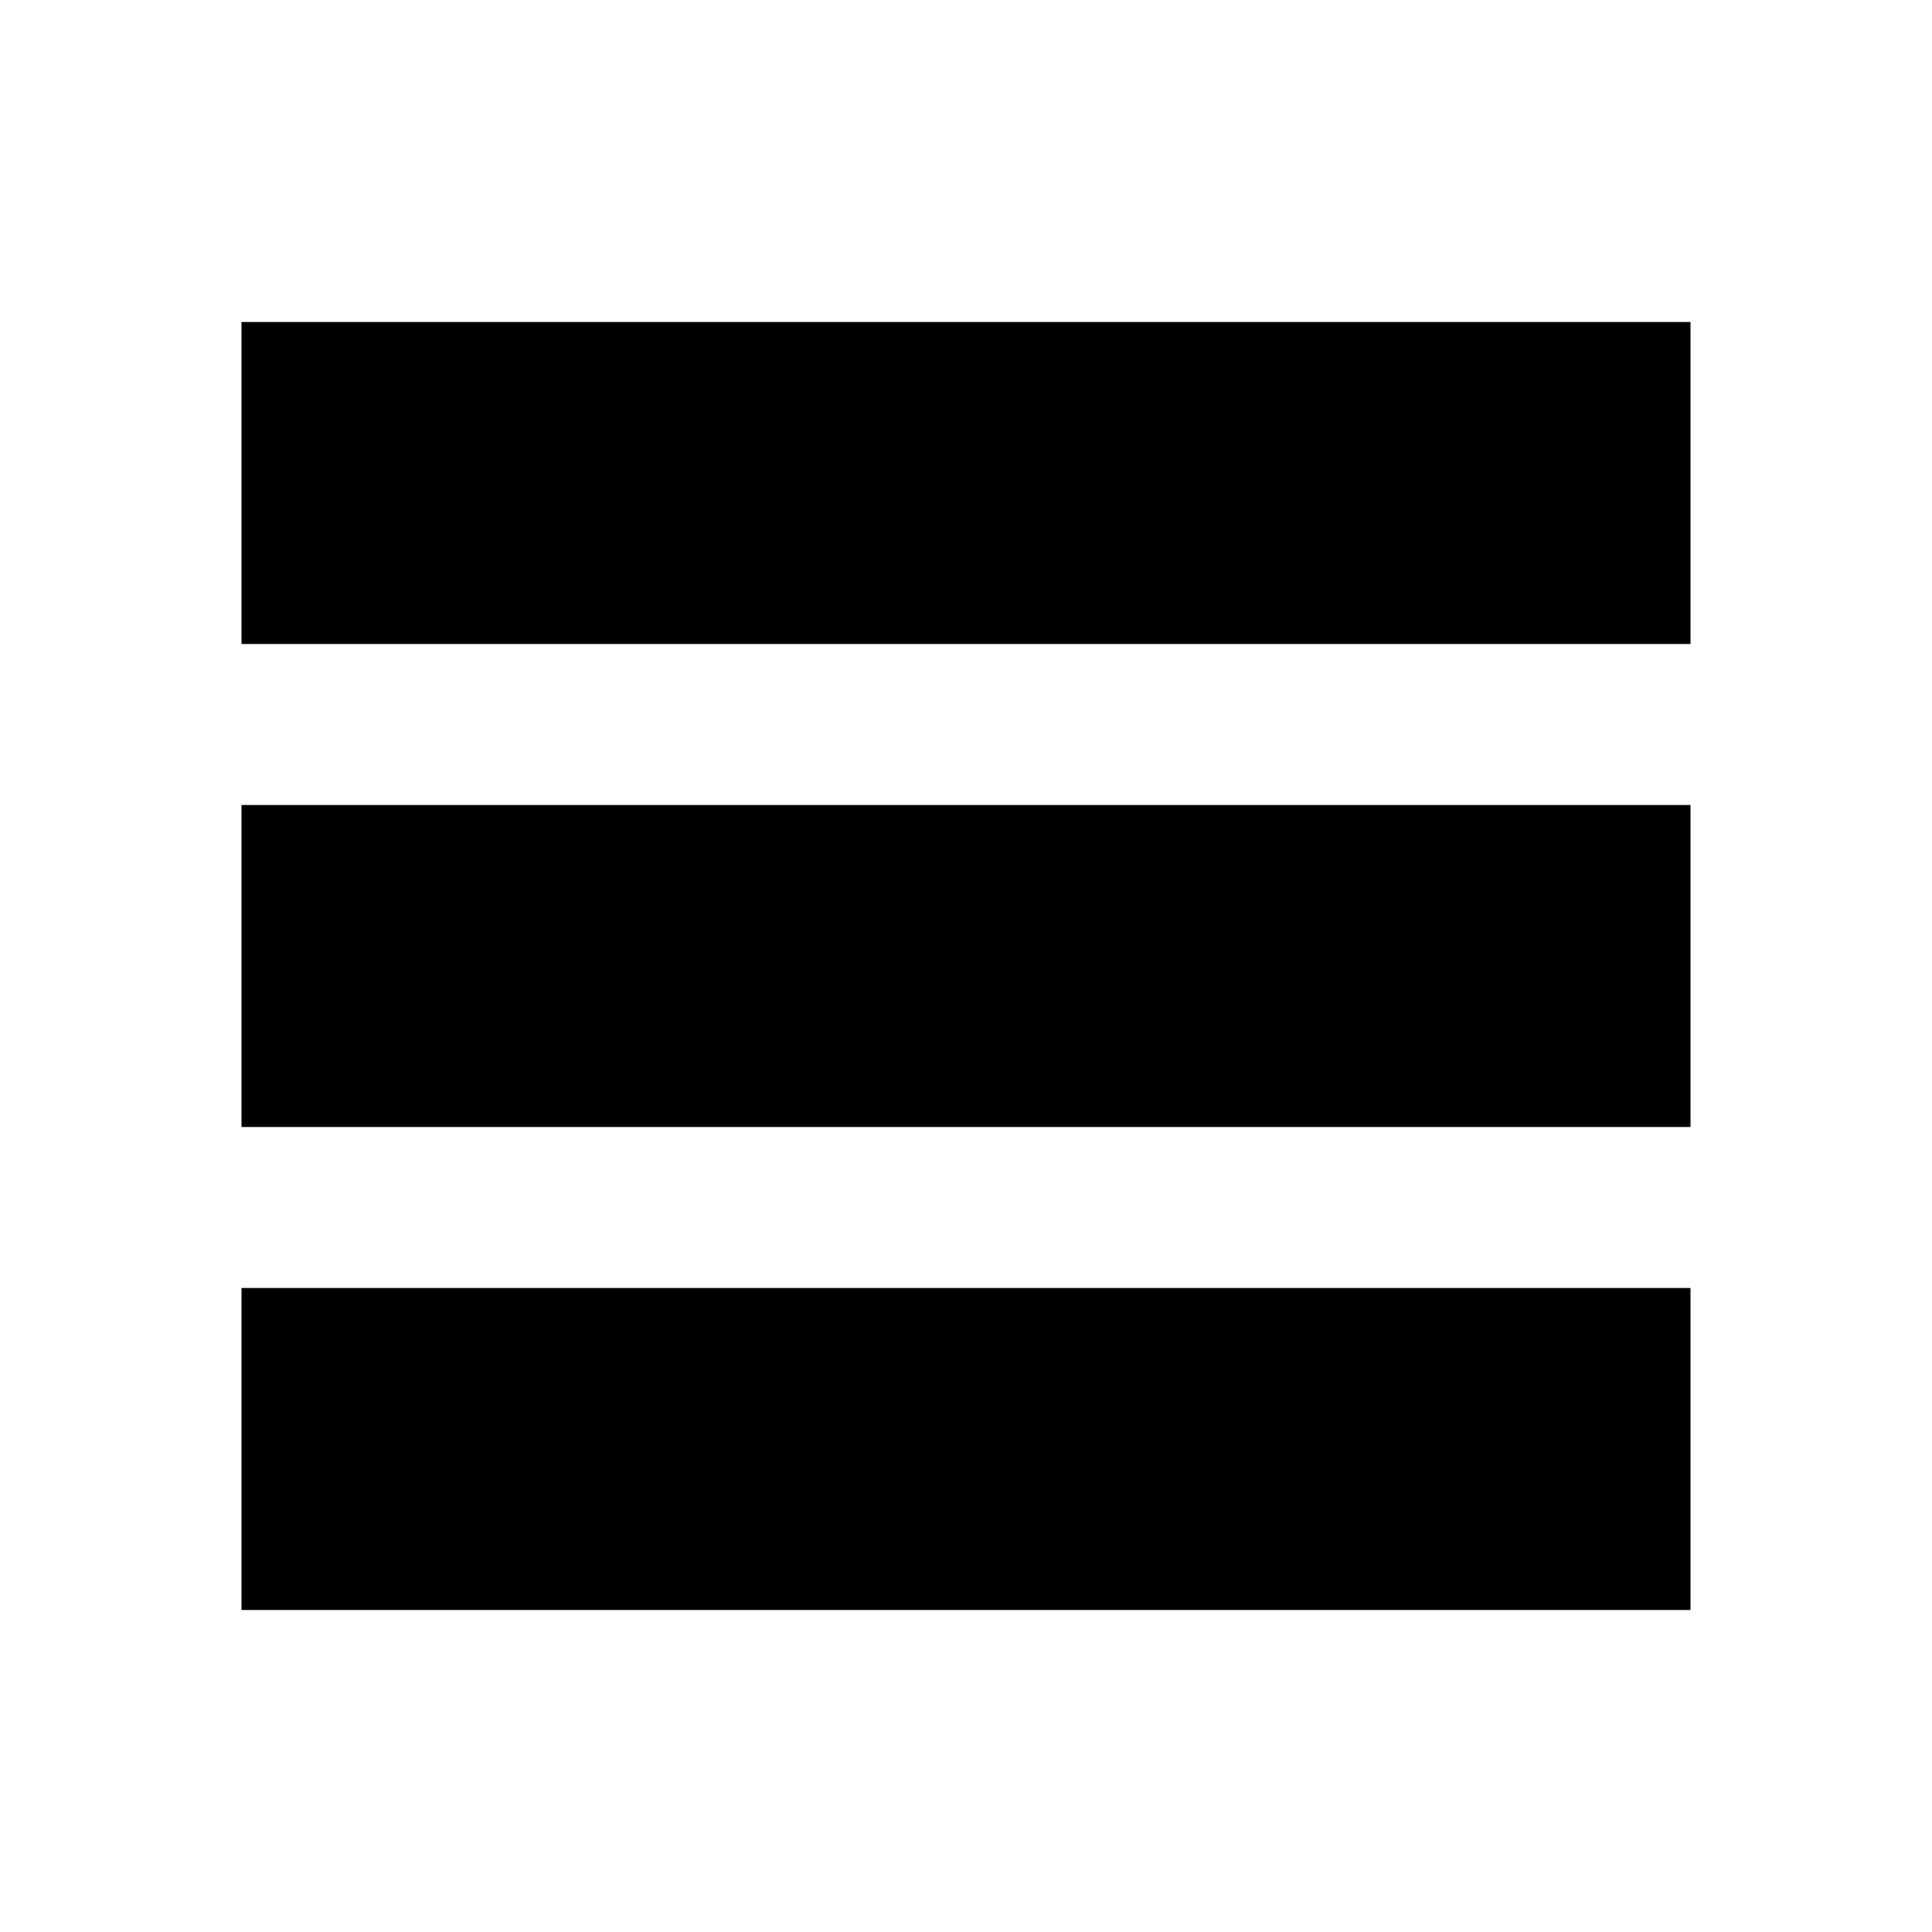
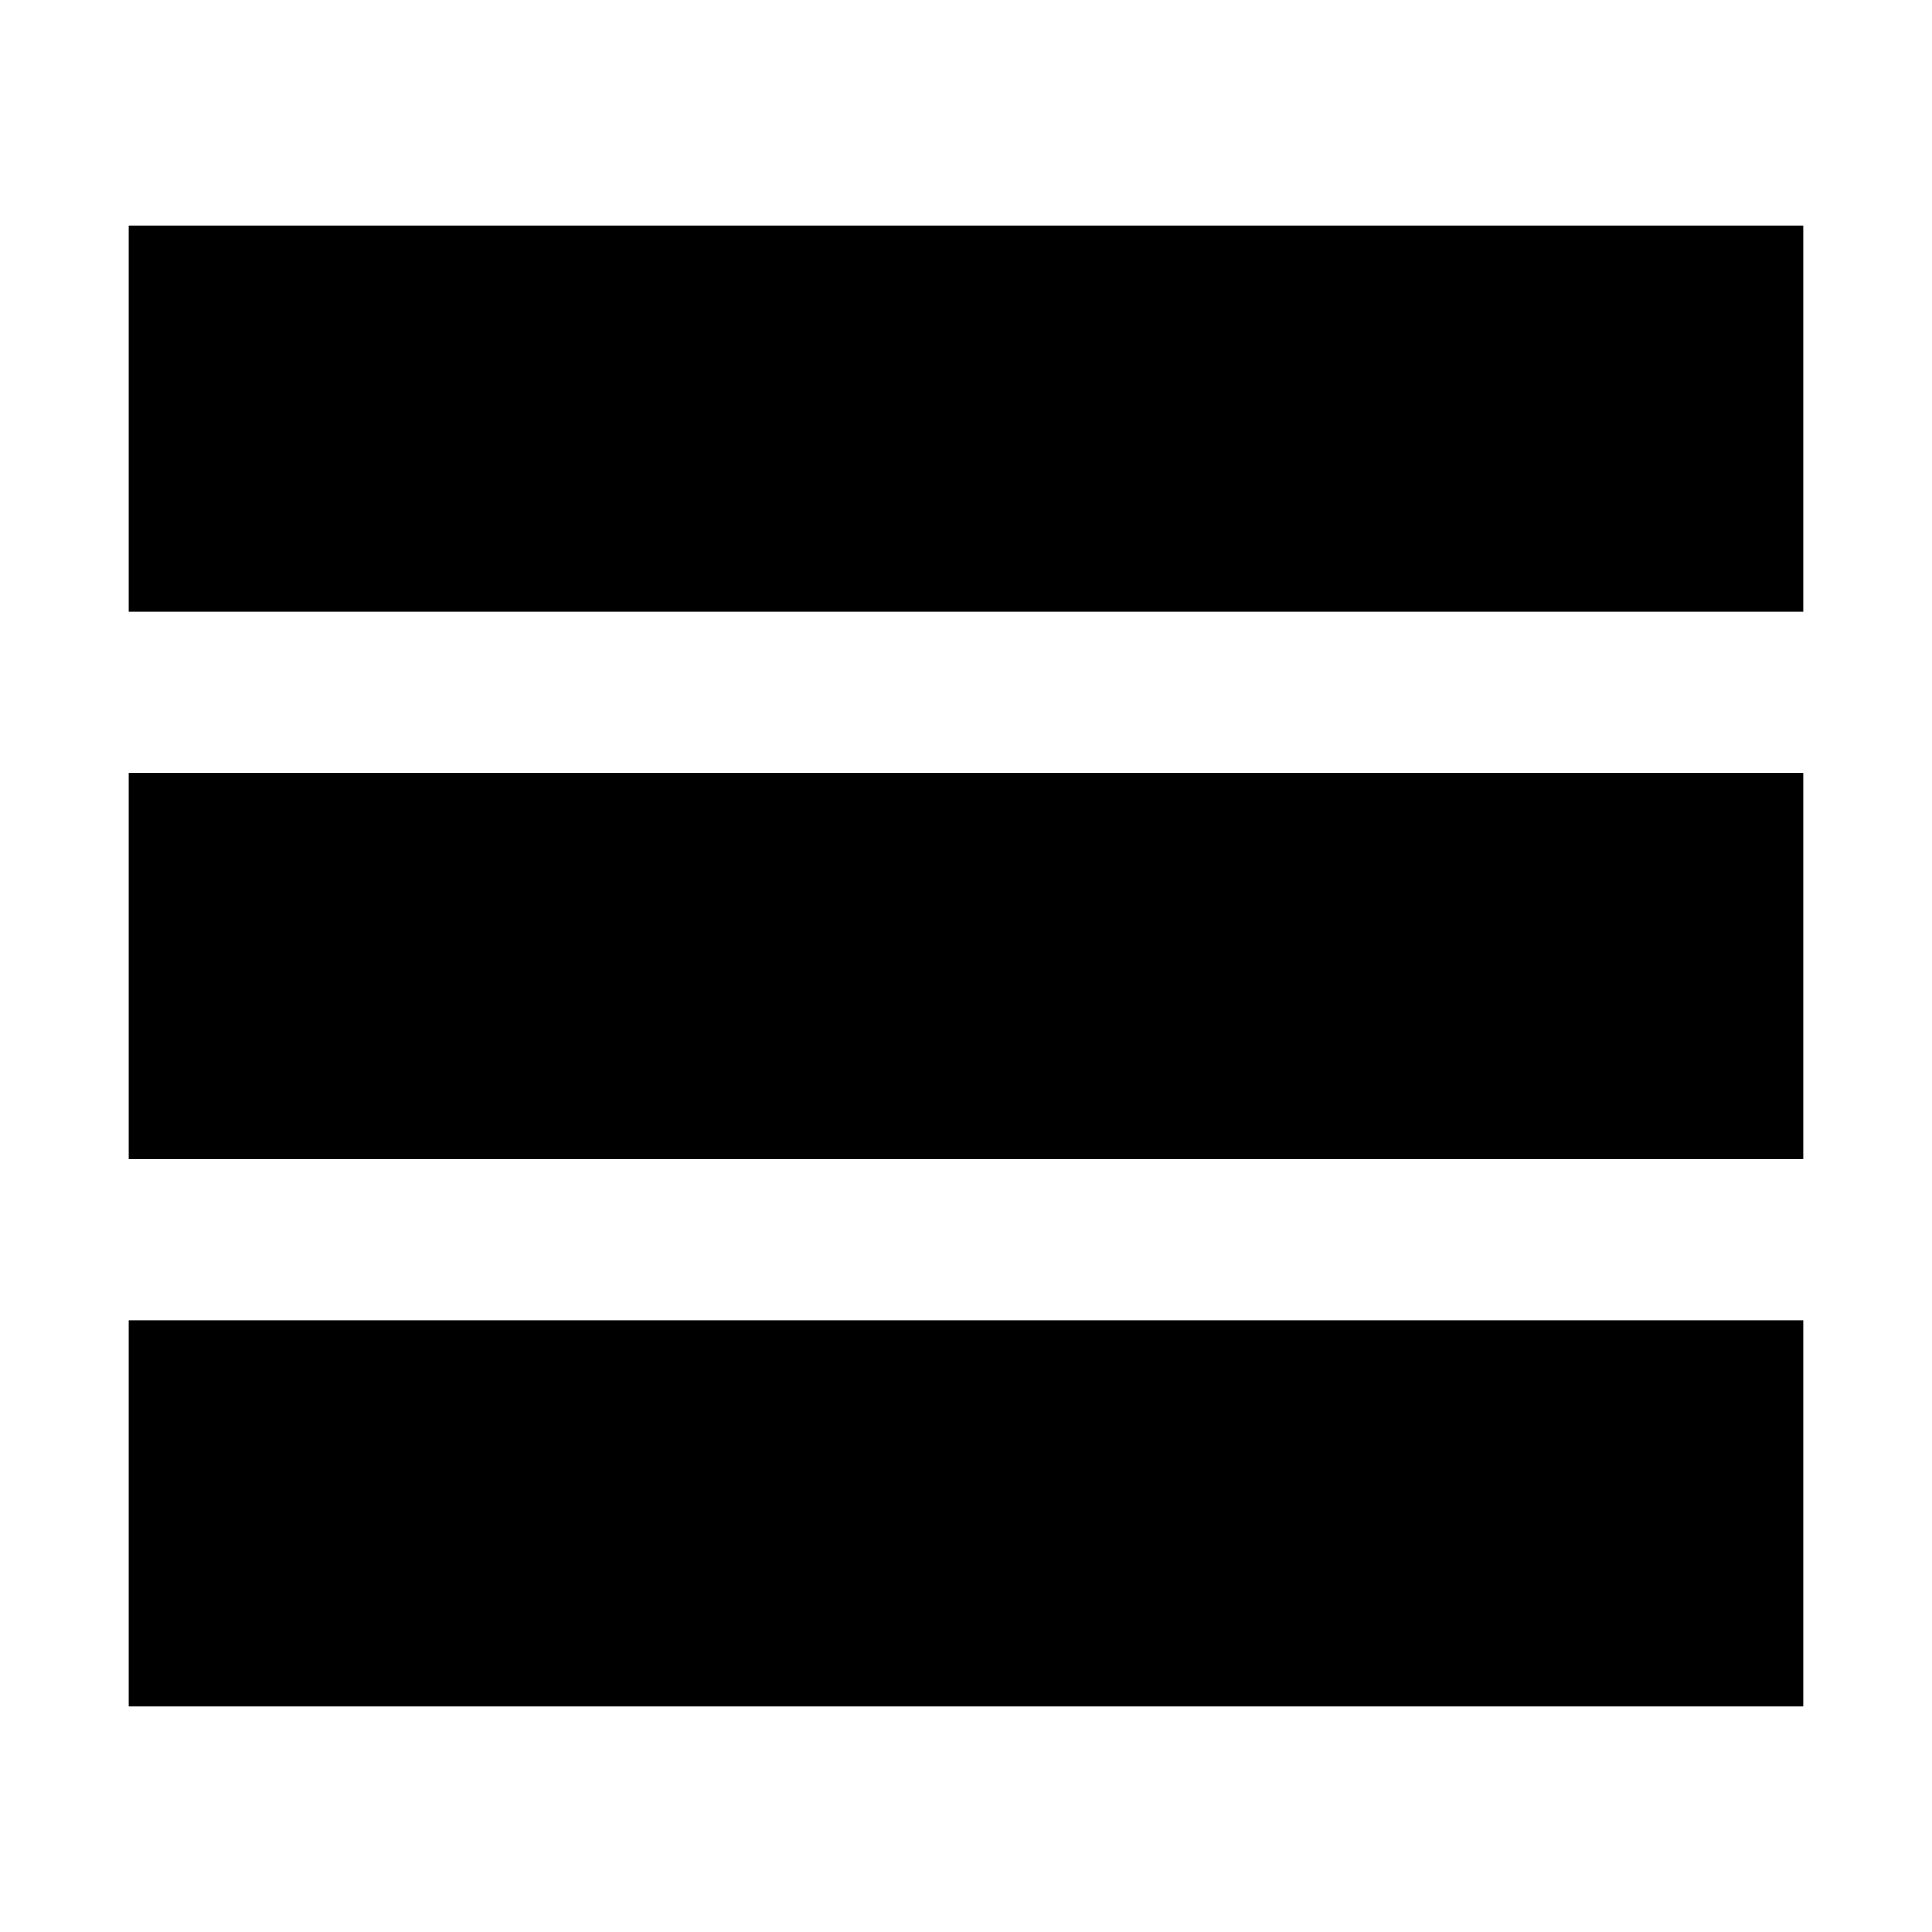
- <svg class="MuiSvgIcon-root MuiSvgIcon-fontSizeMedium MuiBox-root css-uqopch" focusable="false" aria-hidden="true" viewBox="0 0 24 24" data-testid="TableRowsIcon">
-   <path d="M21 8H3V4h18v4zm0 2H3v4h18v-4zm0 6H3v4h18v-4z" />
+ <svg xmlns="http://www.w3.org/2000/svg" version="1.1" id="Layer_1" focusable="false" x="0px" y="0px" viewBox="0 0 30 30" style="enable-background:new 0 0 30 30;" xml:space="preserve">
+   <path d="M28,9.5H2v-6h26V9.5z" />
+   <path d="M28,18H2v-6h26V18z" />
+   <path d="M28,26.5H2v-6h26V26.5z" />
</svg>
